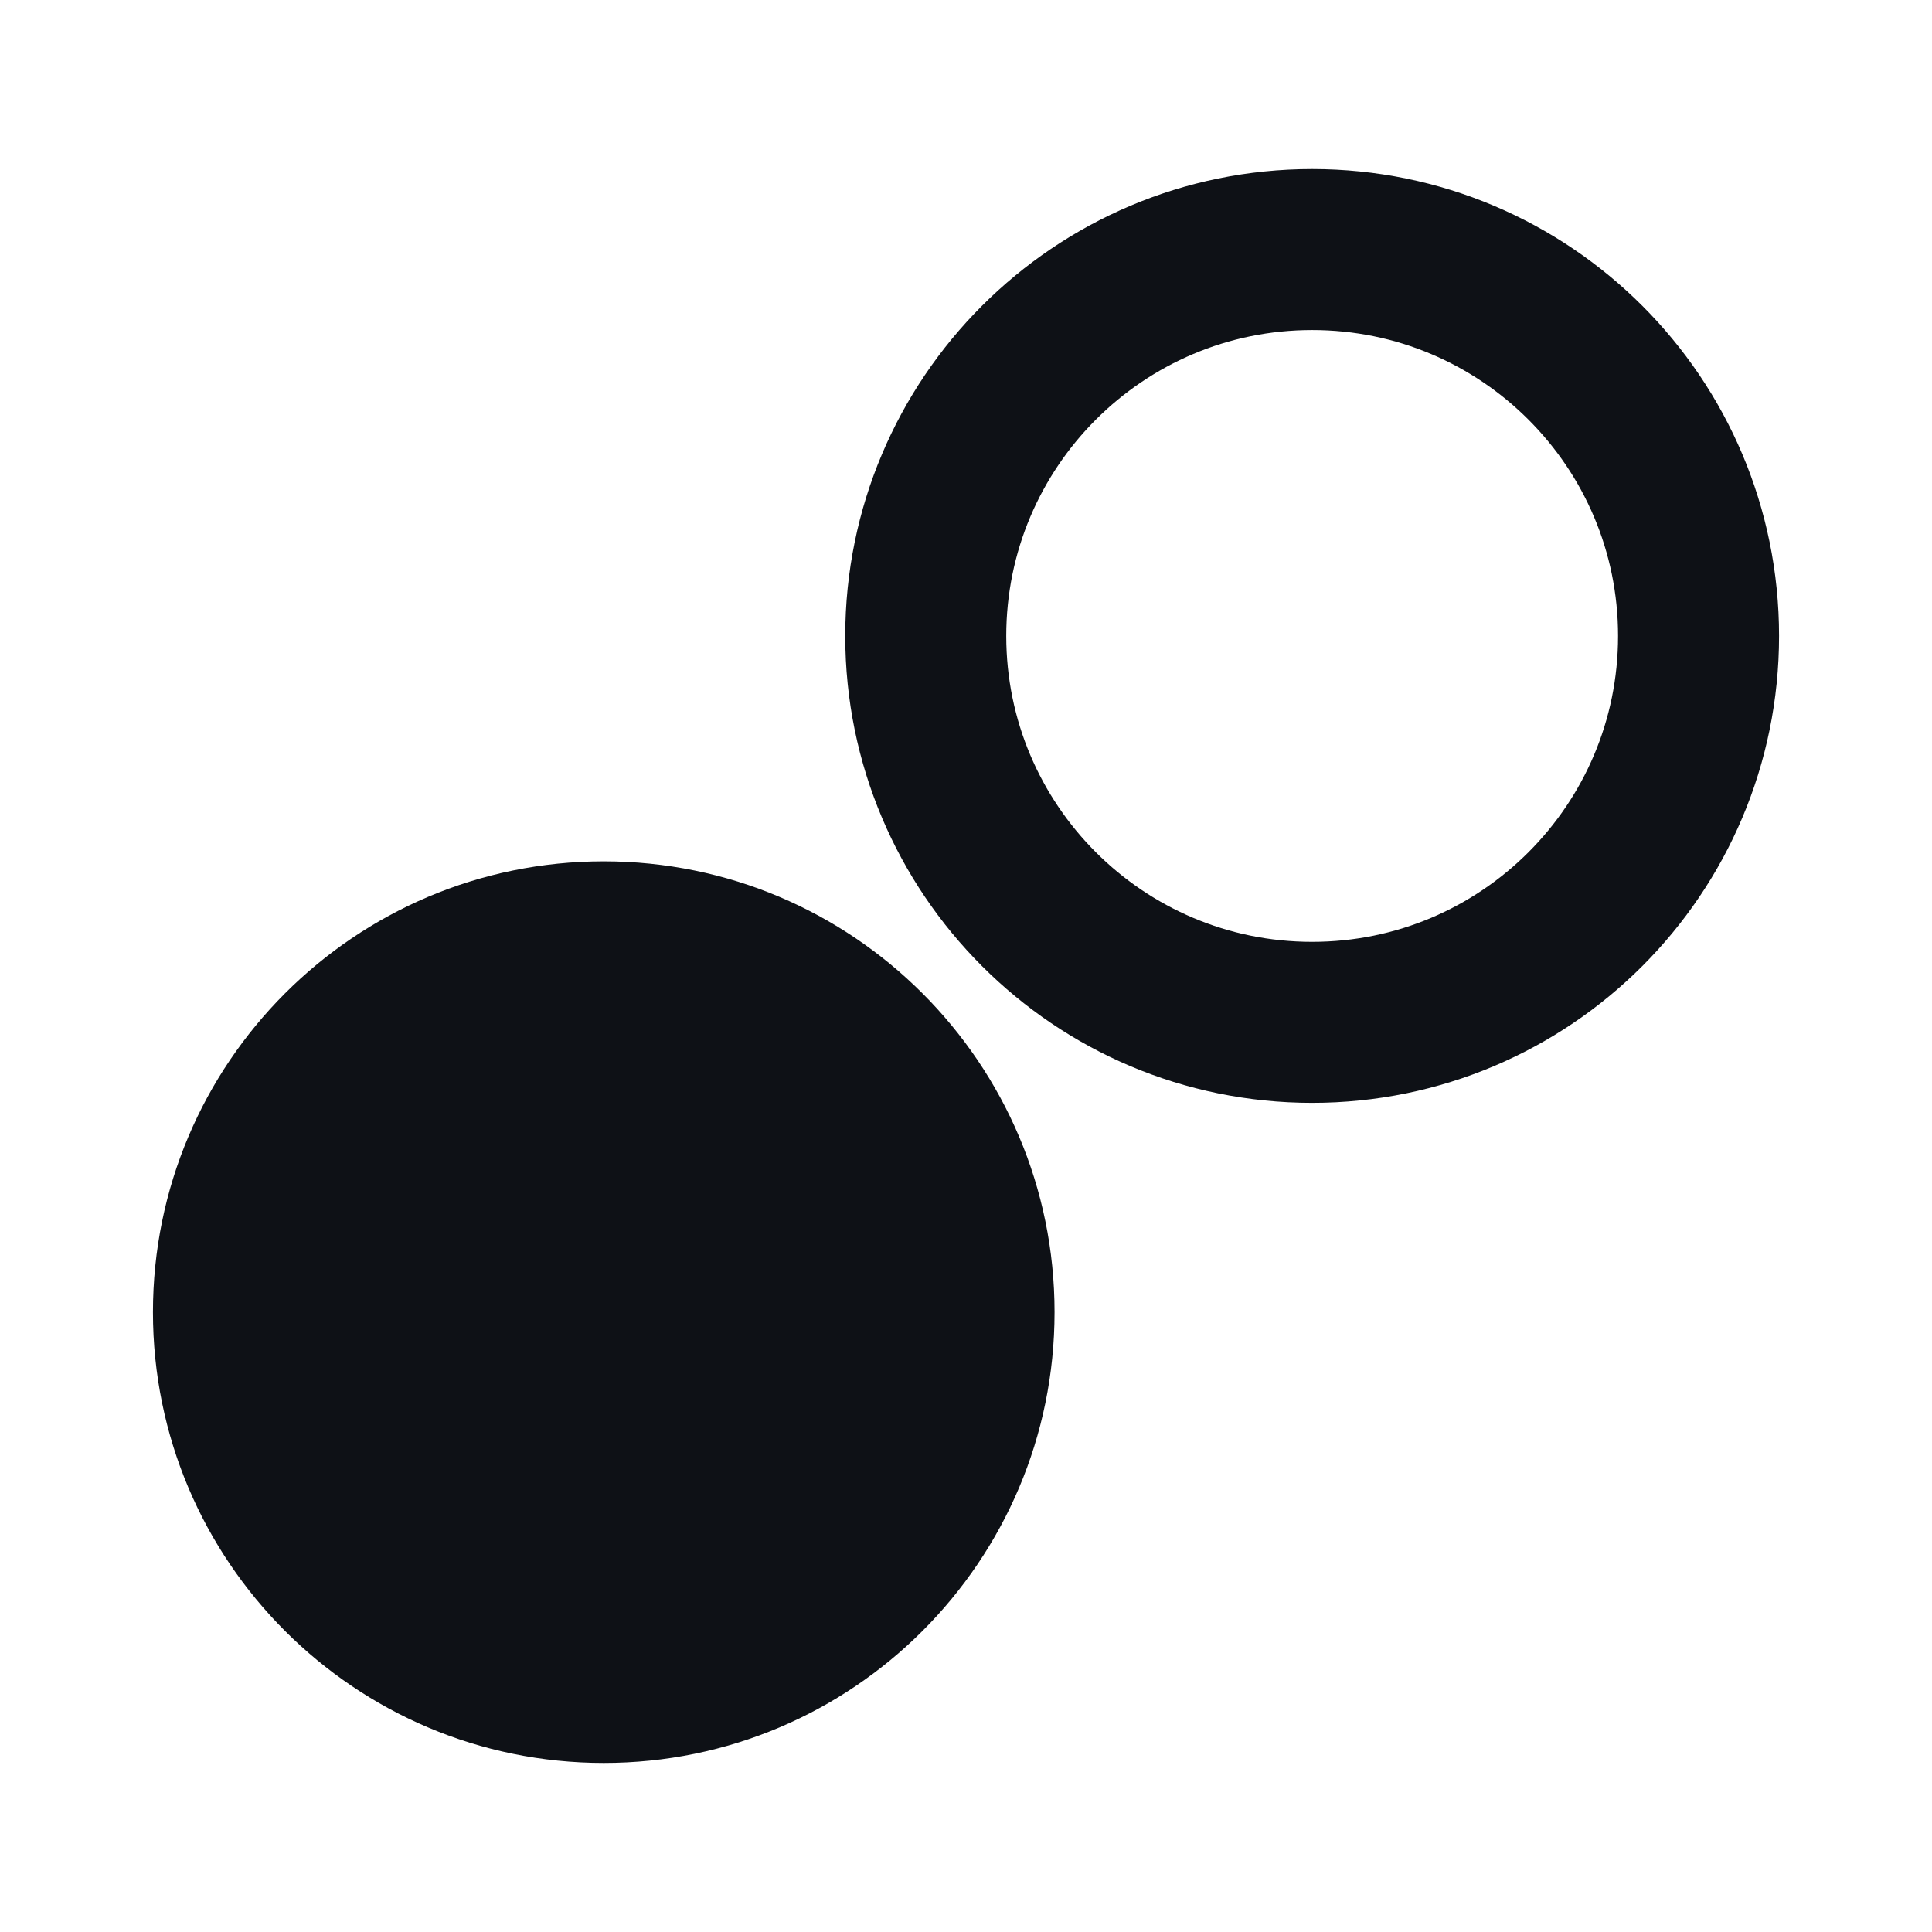
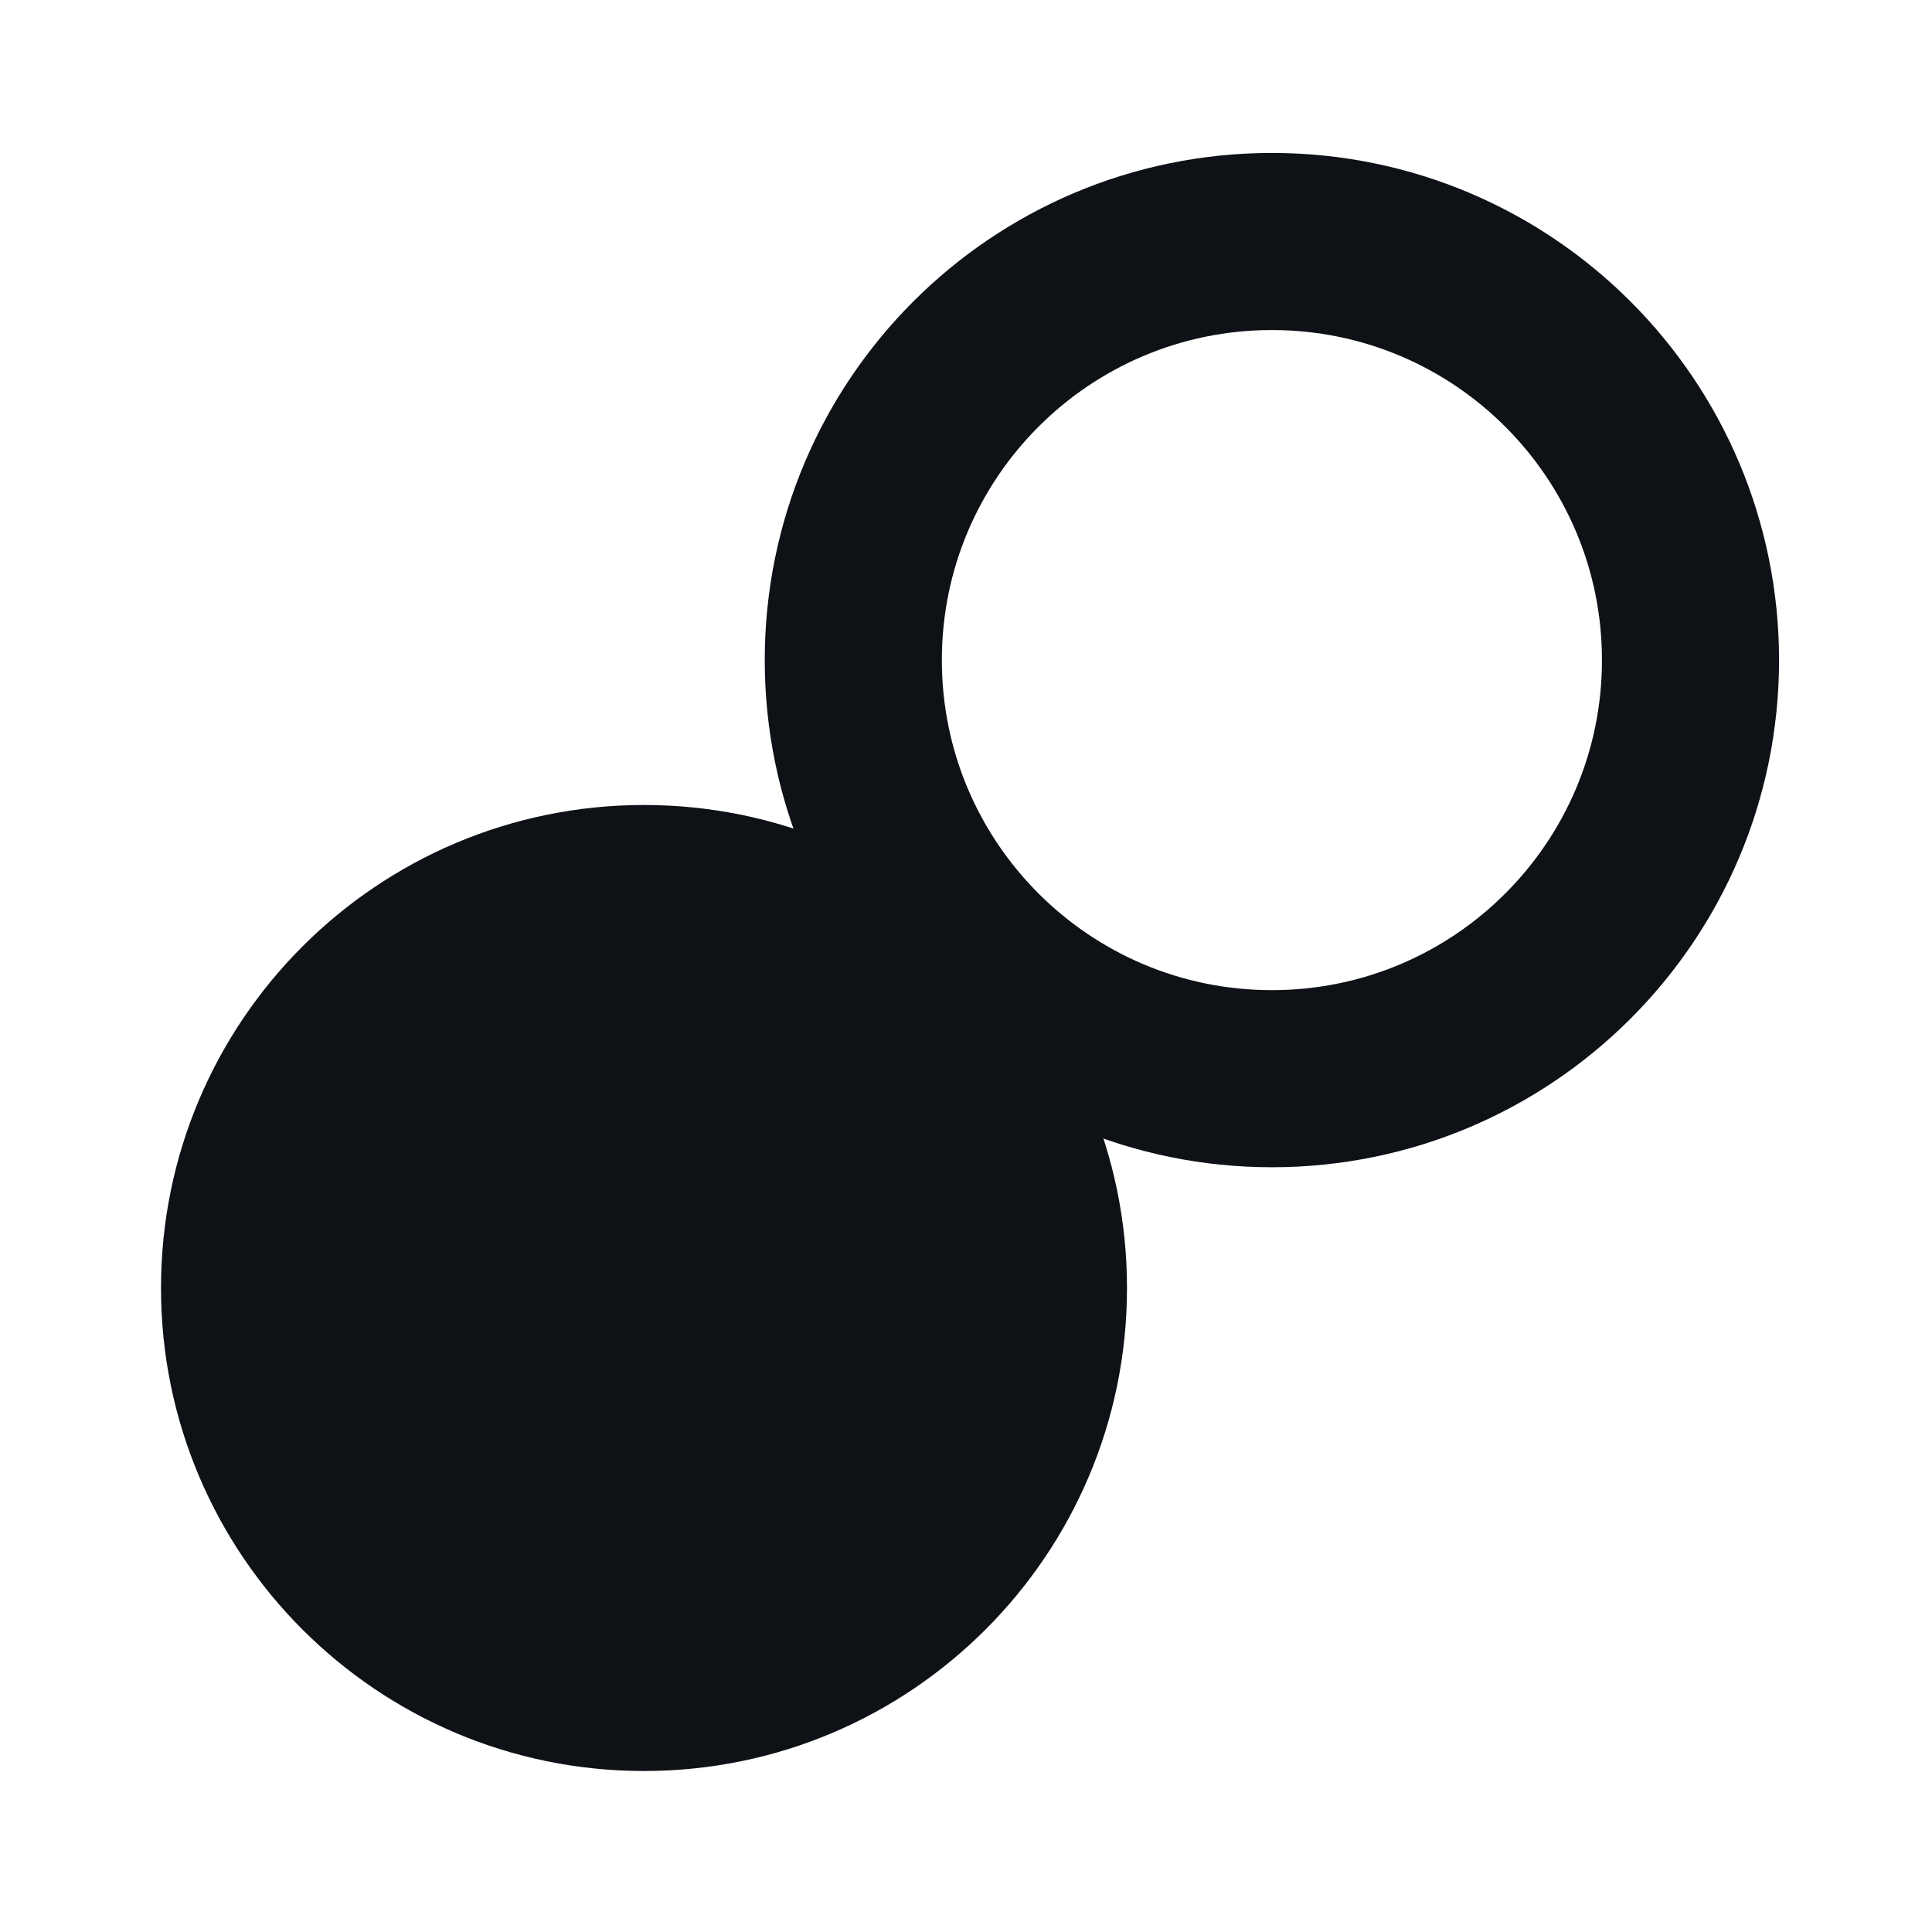
<svg xmlns="http://www.w3.org/2000/svg" viewBox="0 0 120 120" width="120" height="120" role="img" aria-label="Aarka">
-   <circle cx="37.5" cy="81.5" r="28" fill="#0E1116" />
-   <circle cx="81.5" cy="39.5" r="24" fill="none" stroke="#0E1116" stroke-width="10" />
+   <circle cx="40" cy="80" r="30" fill="#0E1116" />
+   <circle cx="79" cy="41" r="26" fill="none" stroke="#0E1116" stroke-width="11" />
</svg>
